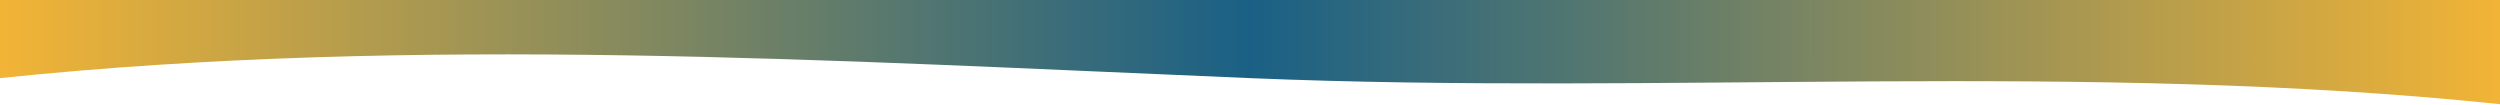
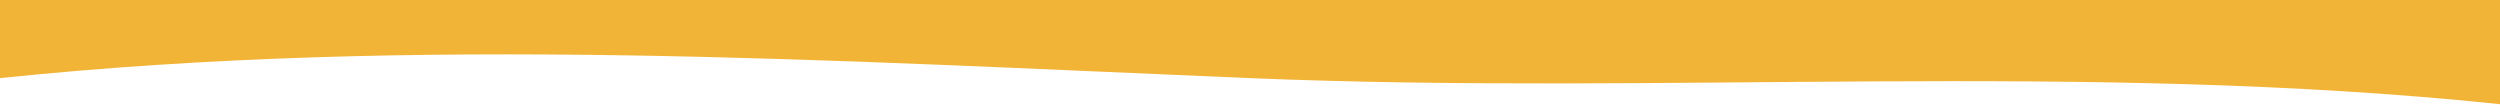
<svg xmlns="http://www.w3.org/2000/svg" width="1440" height="60" viewBox="0 0 1440 60" fill="none">
-   <path d="M0 0H1440V60C1200 35 960 55 720 45C480 35 240 20 0 45V0Z" fill="url(#gradient)" />
+   <path d="M0 0H1440V60C1200 35 960 55 720 45C480 35 240 20 0 45V0Z" fill="#f2b436" />
  <defs>
-     <linearGradient id="gradient" x1="0" y1="0" x2="1440" y2="0" gradientUnits="userSpaceOnUse">
-       <stop offset="0" stop-color="#f2b436" />
-       <stop offset="0.5" stop-color="#1a6085" />
-       <stop offset="1" stop-color="#f2b436" />
-     </linearGradient>
+     
  </defs>
</svg>
